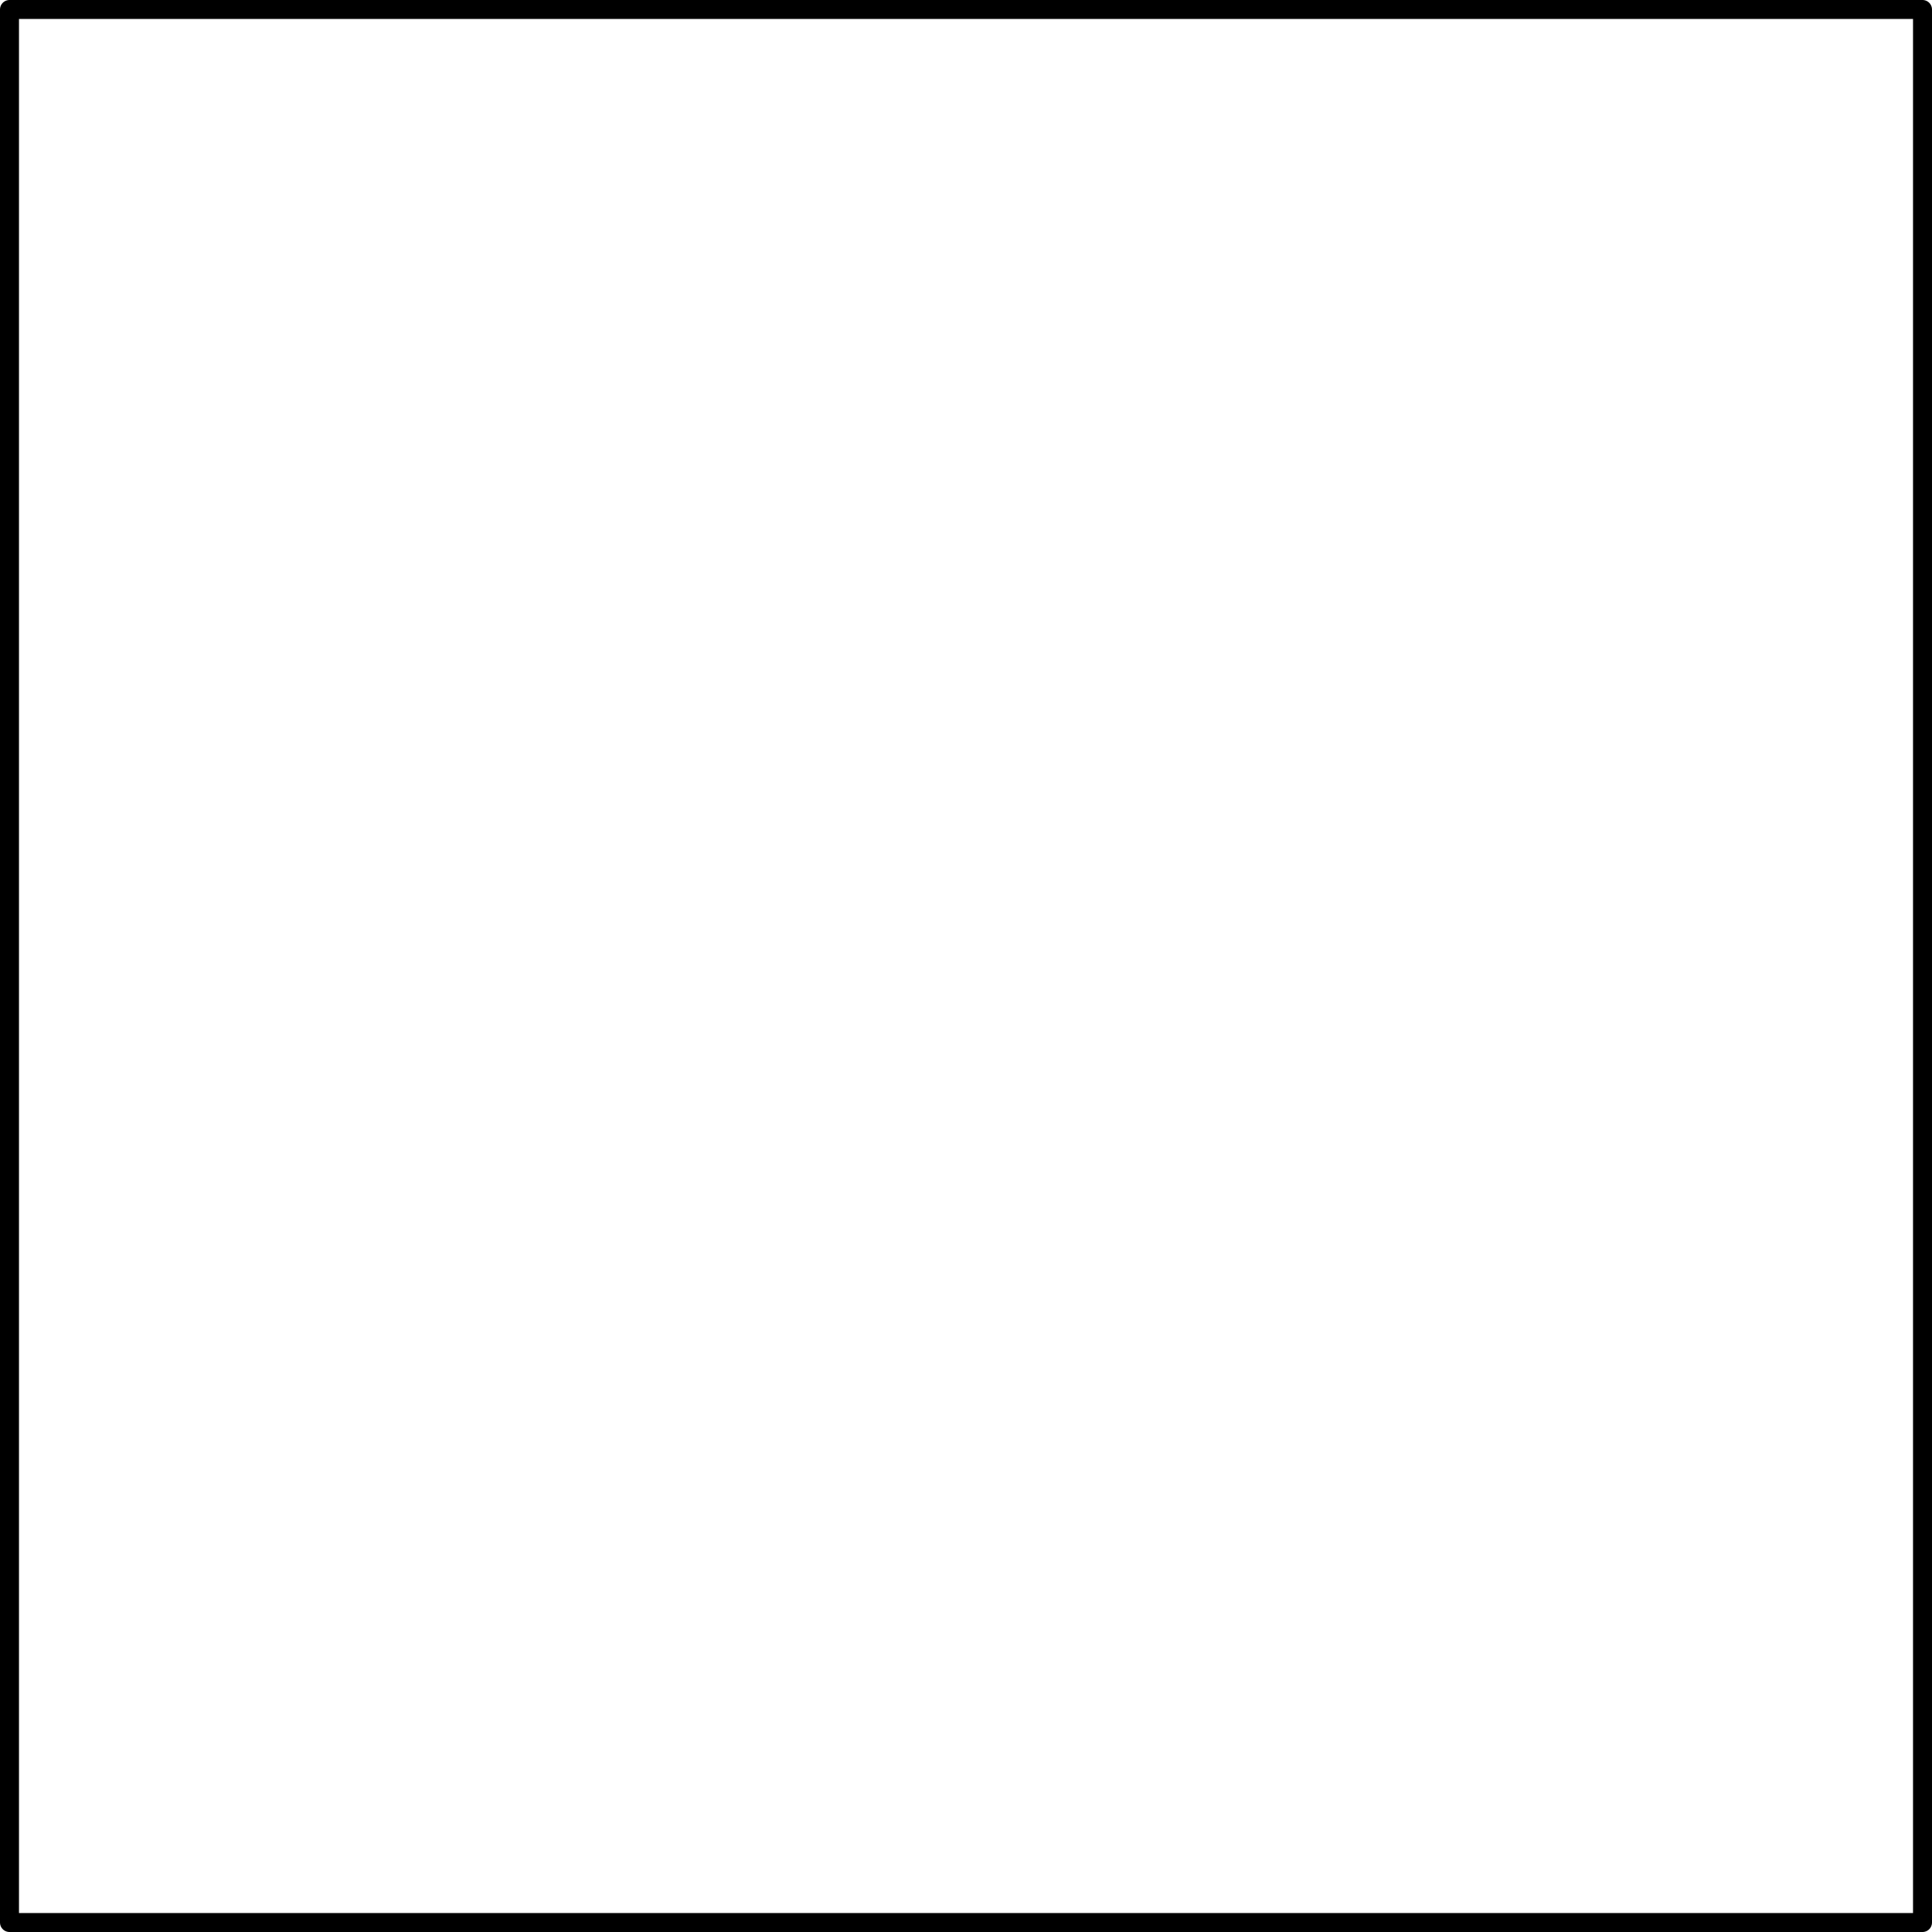
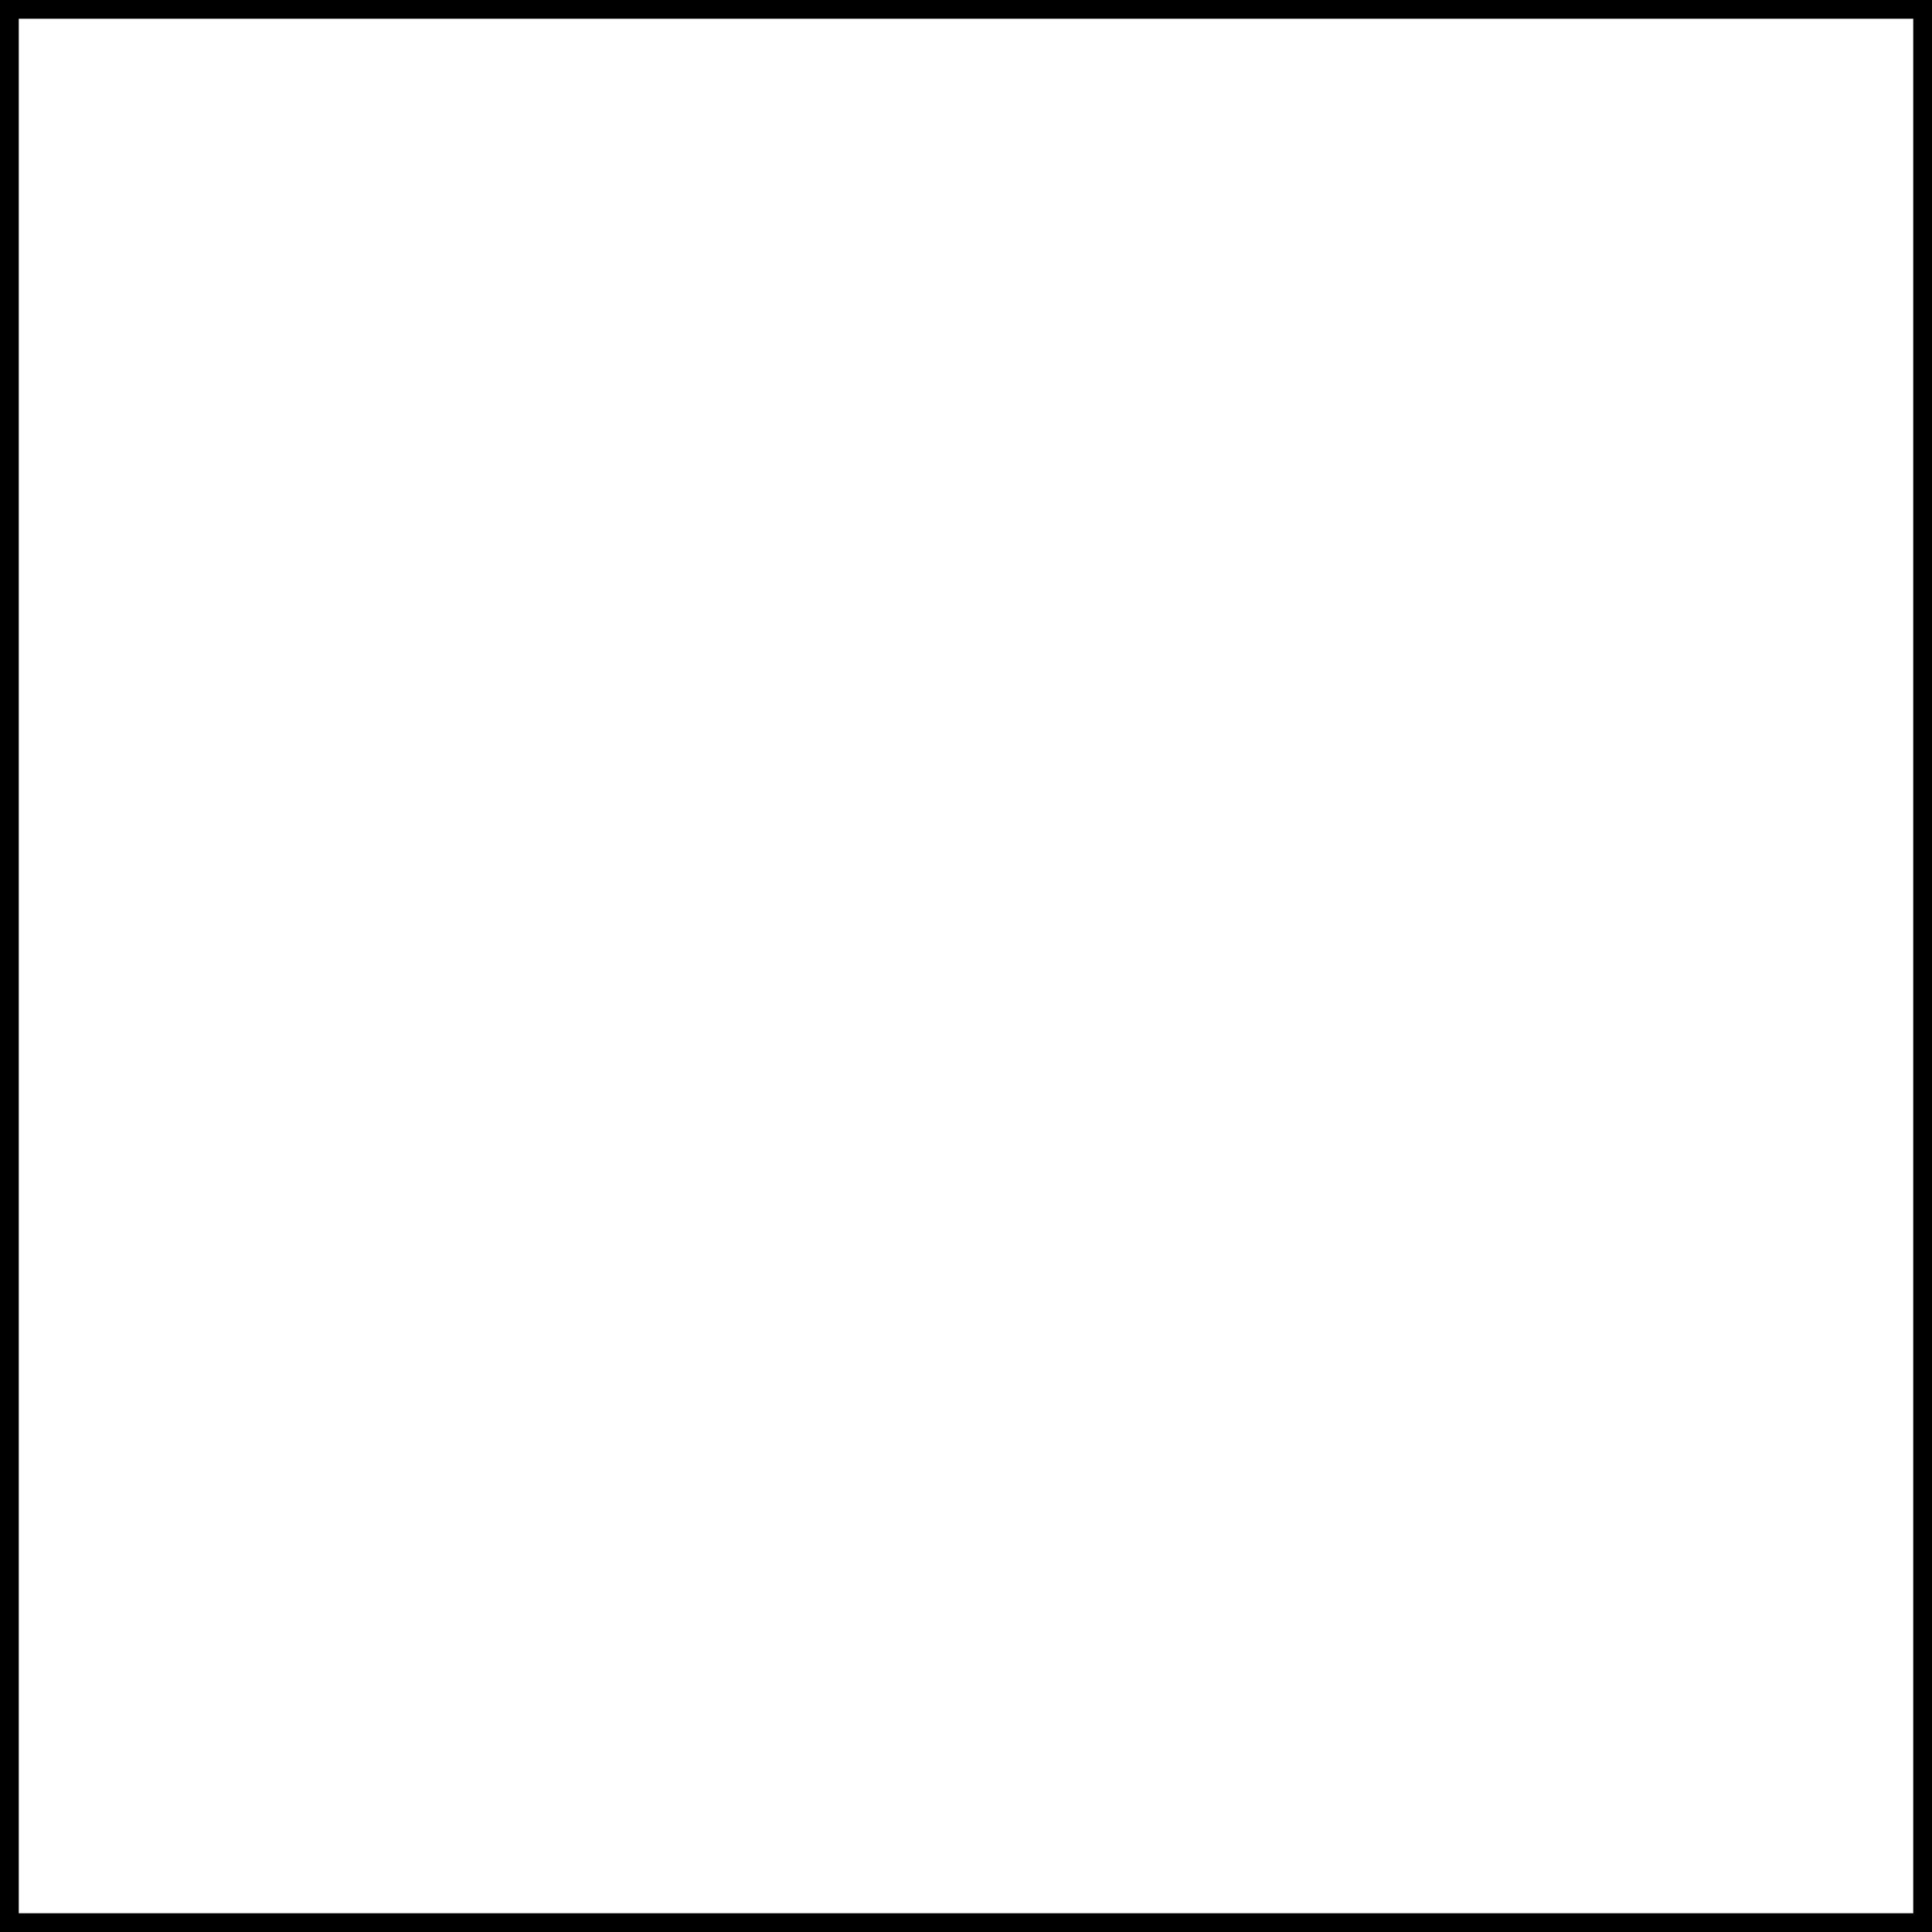
- <svg xmlns="http://www.w3.org/2000/svg" xmlns:ns1="http://schemas.microsoft.com/visio/2003/SVGExtensions/" width="3.181in" height="3.181in" viewBox="0 0 229.022 229.022" xml:space="preserve" color-interpolation-filters="sRGB" class="st2">
-   <ns1:documentProperties ns1:langID="2057" ns1:metric="true" ns1:viewMarkup="false" />
-   <style type="text/css">
- 	
- 		.st1 {fill:none;stroke:#000000;stroke-linecap:round;stroke-linejoin:round;stroke-width:2.25}
- 		.st2 {fill:none;fill-rule:evenodd;font-size:12px;overflow:visible;stroke-linecap:square;stroke-miterlimit:3}
- 	
- 	</style>
-   <g ns1:mID="0" ns1:index="1" ns1:groupContext="foregroundPage">
-     <ns1:pageProperties ns1:drawingScale="0.0393701" ns1:pageScale="0.0393701" ns1:drawingUnits="24" ns1:shadowOffsetX="8.50394" ns1:shadowOffsetY="-8.50394" />
-     <ns1:layer ns1:name="Symbol" ns1:index="0" />
-     <g id="shape1428-1" ns1:mID="1428" ns1:groupContext="shape" ns1:layerMember="0" transform="translate(1.125,-1.125)">
-       <ns1:userDefs>
-         <ns1:ud ns1:nameU="visVersion" ns1:val="VT0(15):26" />
-         <ns1:ud ns1:nameU="visMasterStencil" ns1:prompt="" ns1:val="VT4(Basic_M.vssx)" />
-       </ns1:userDefs>
-       <rect x="0" y="2.25" width="226.772" height="226.772" class="st1" />
+ <svg xmlns="http://www.w3.org/2000/svg" version="1.1" width="67.993mm" height="67.993mm" viewBox="-0.031 -0.031 16.062 16.062">
+   <defs vector-effect="non-scaling-stroke" />
+   <g>
+     <g id="cell-g3hwyZZQb_OQLsbeY5gF-0" layer="Symbol">
+       <path fill="none" stroke="rgb(0, 0, 0)" pointer-events="all" d="M0 0L16 0 16 16 0 16z" stroke-width="0.25" stroke-linecap="round" stroke-linejoin="round" />
    </g>
  </g>
</svg>
